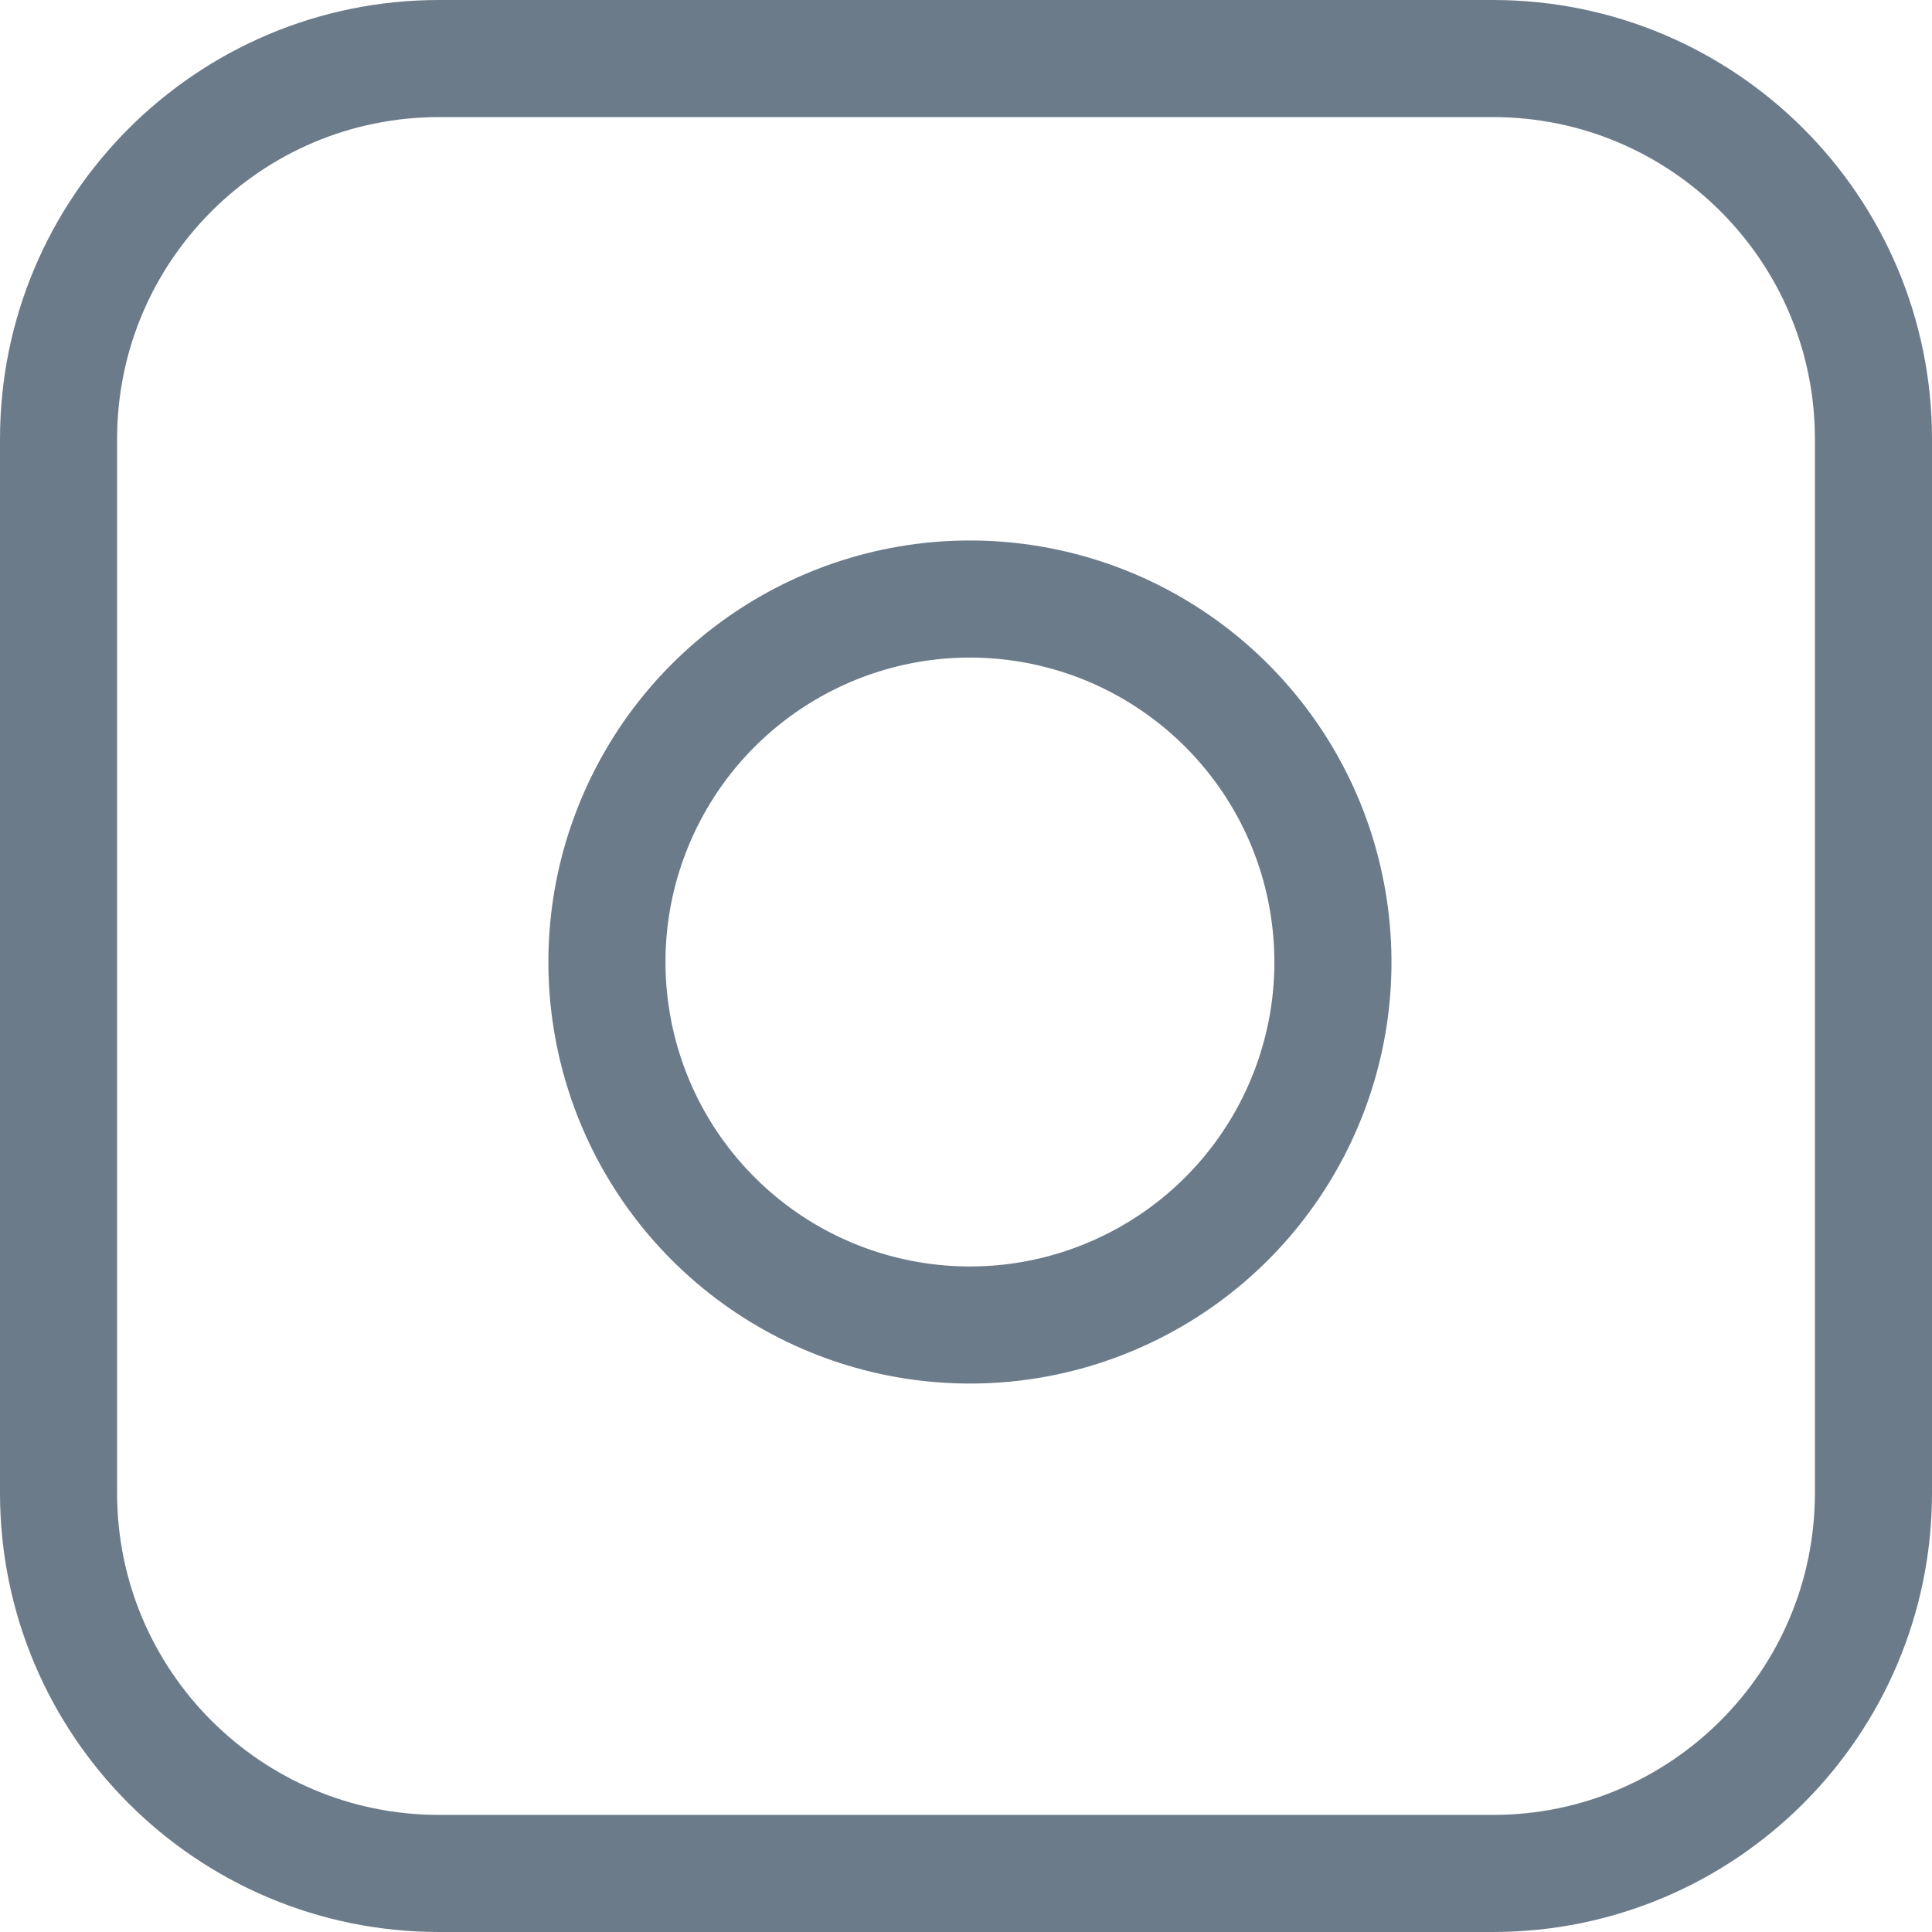
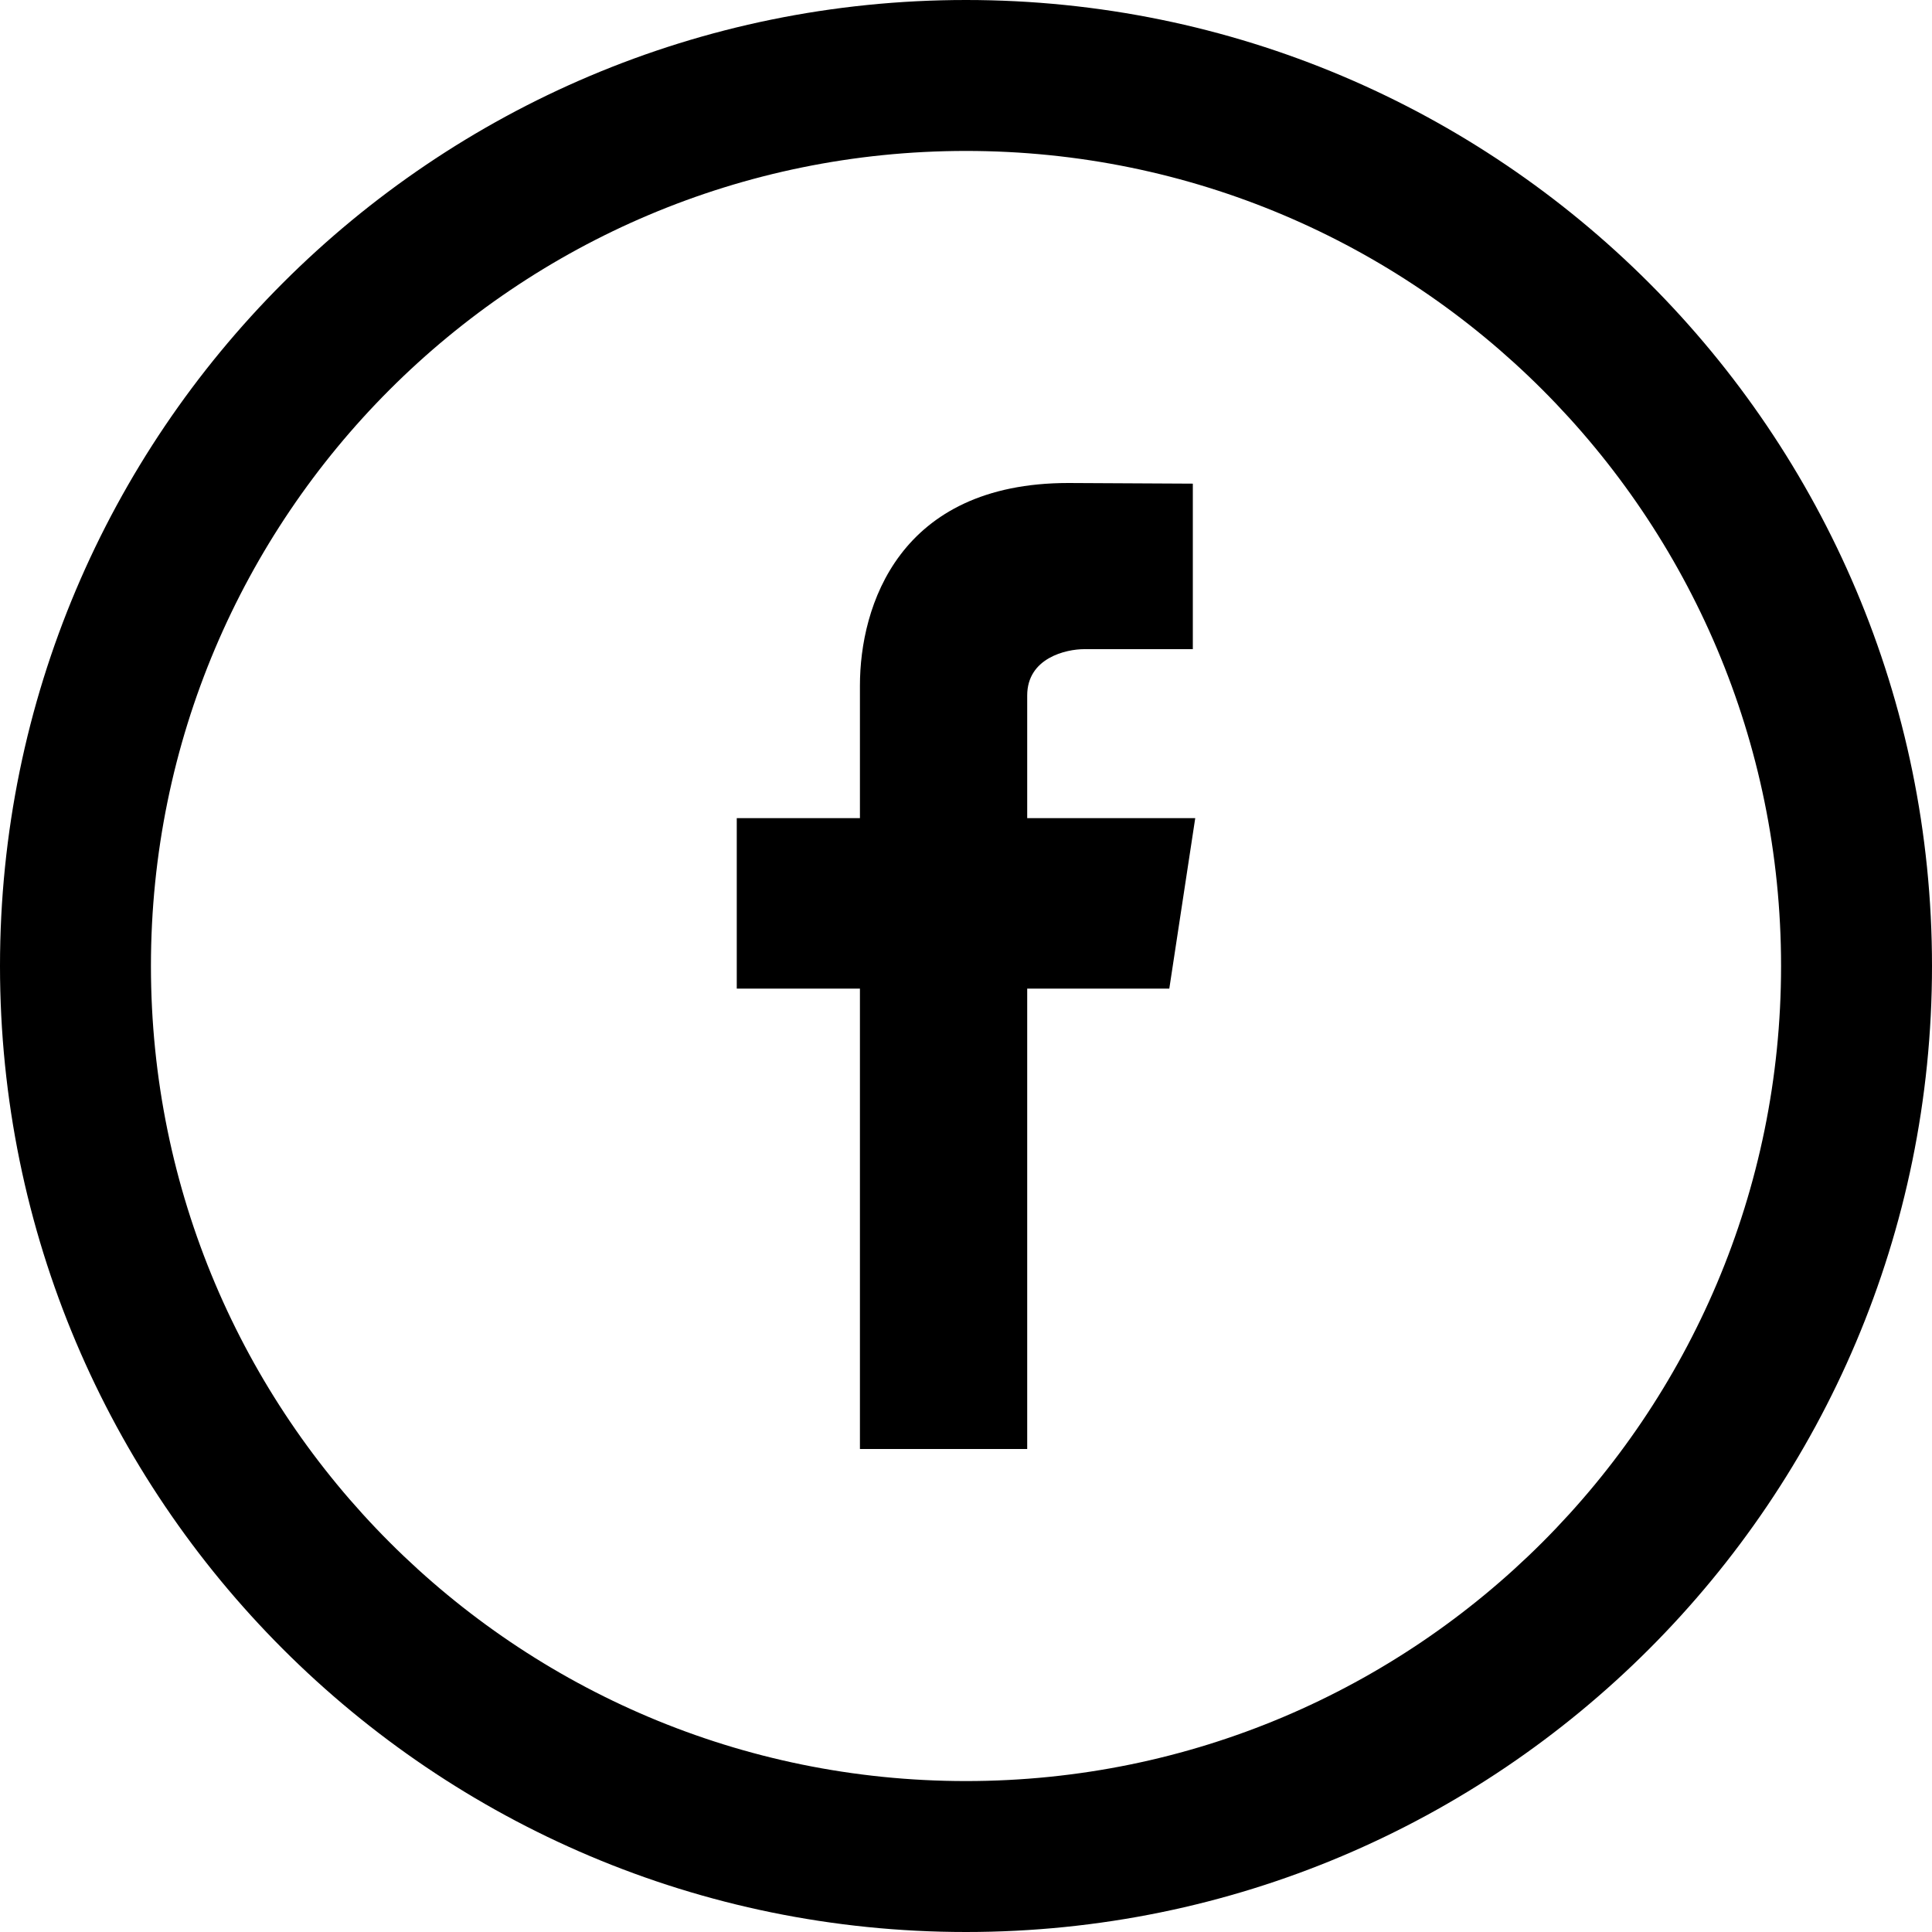
- <svg xmlns="http://www.w3.org/2000/svg" version="1.1" id="Слой_1" x="0px" y="0px" width="33px" height="33px" viewBox="0 0 33 33" enable-background="new 0 0 33 33" xml:space="preserve">
-   <path fill="none" stroke="#6C7B8A" stroke-width="2" stroke-linecap="round" stroke-linejoin="round" stroke-miterlimit="10" d="  M7.5,1h18C29.09,1,32,3.91,32,7.5v18c0,3.59-2.91,6.5-6.5,6.5h-18C3.91,32,1,29.09,1,25.5v-18C1,3.91,3.91,1,7.5,1z" />
-   <path fill="none" stroke="#6C7B8A" stroke-width="2" stroke-linecap="round" stroke-linejoin="round" stroke-miterlimit="10" d="  M22.7,15.523c0.393,2.646-0.956,5.245-3.346,6.447c-2.389,1.203-5.28,0.737-7.171-1.153c-1.892-1.892-2.356-4.783-1.154-7.172  c1.203-2.389,3.802-3.738,6.448-3.346C20.178,10.701,22.3,12.822,22.7,15.523z" />
+ <svg xmlns="http://www.w3.org/2000/svg" version="1.1" id="Capa_1" x="0px" y="0px" width="512px" height="512px" viewBox="0 0 512 512" enable-background="new 0 0 512 512" xml:space="preserve">
+   <path d="M256,0C114.609,0,0,114.609,0,256c0,141.391,114.609,256,256,256c141.391,0,256-114.609,256-256  C512,114.609,397.391,0,256,0z M256,472c-119.297,0-216-96.703-216-216S136.703,40,256,40s216,96.703,216,216S375.297,472,256,472z" />
+   <path d="M316.75,216.812h-44.531v-32.5c0-9.969,10.313-12.281,15.125-12.281c4.781,0,28.768,0,28.768,0v-43.859L283.141,128  c-44.982,0-55.25,32.703-55.25,53.672v35.141H195.25V262h32.641c0,58.016,0,122,0,122h44.328c0,0,0-64.641,0-122h37.656  L316.75,216.812z" />
</svg>
